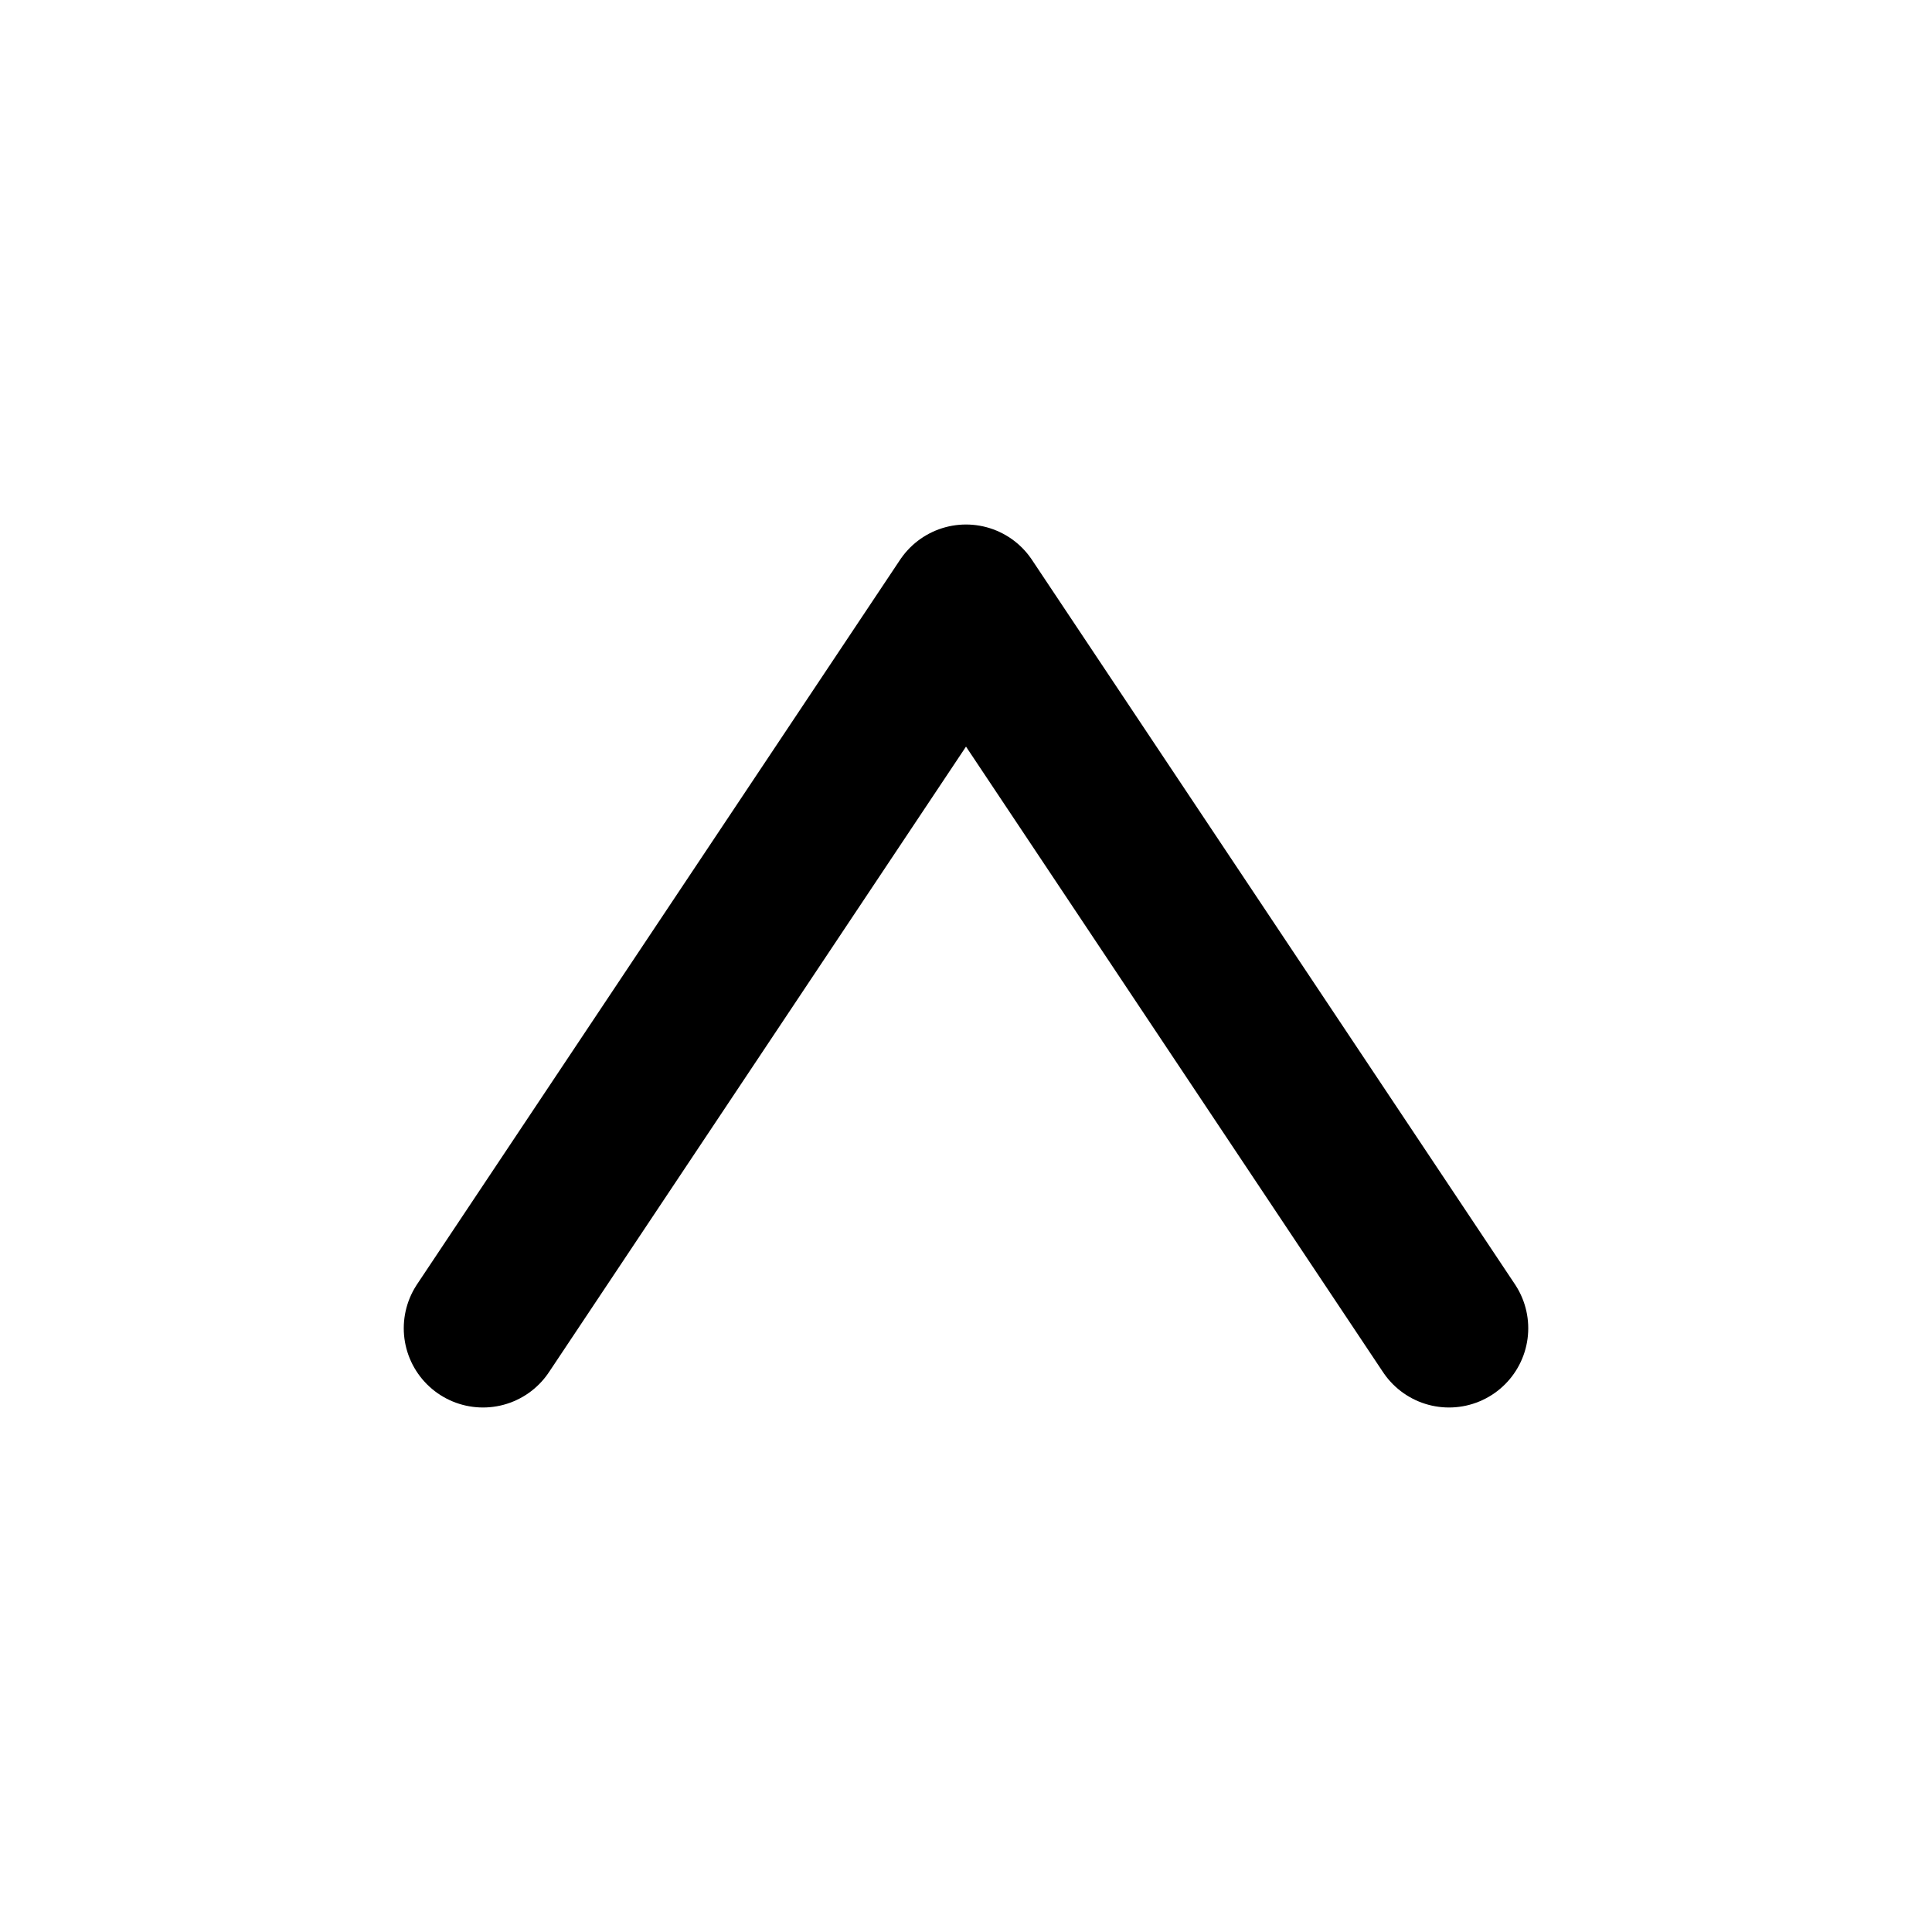
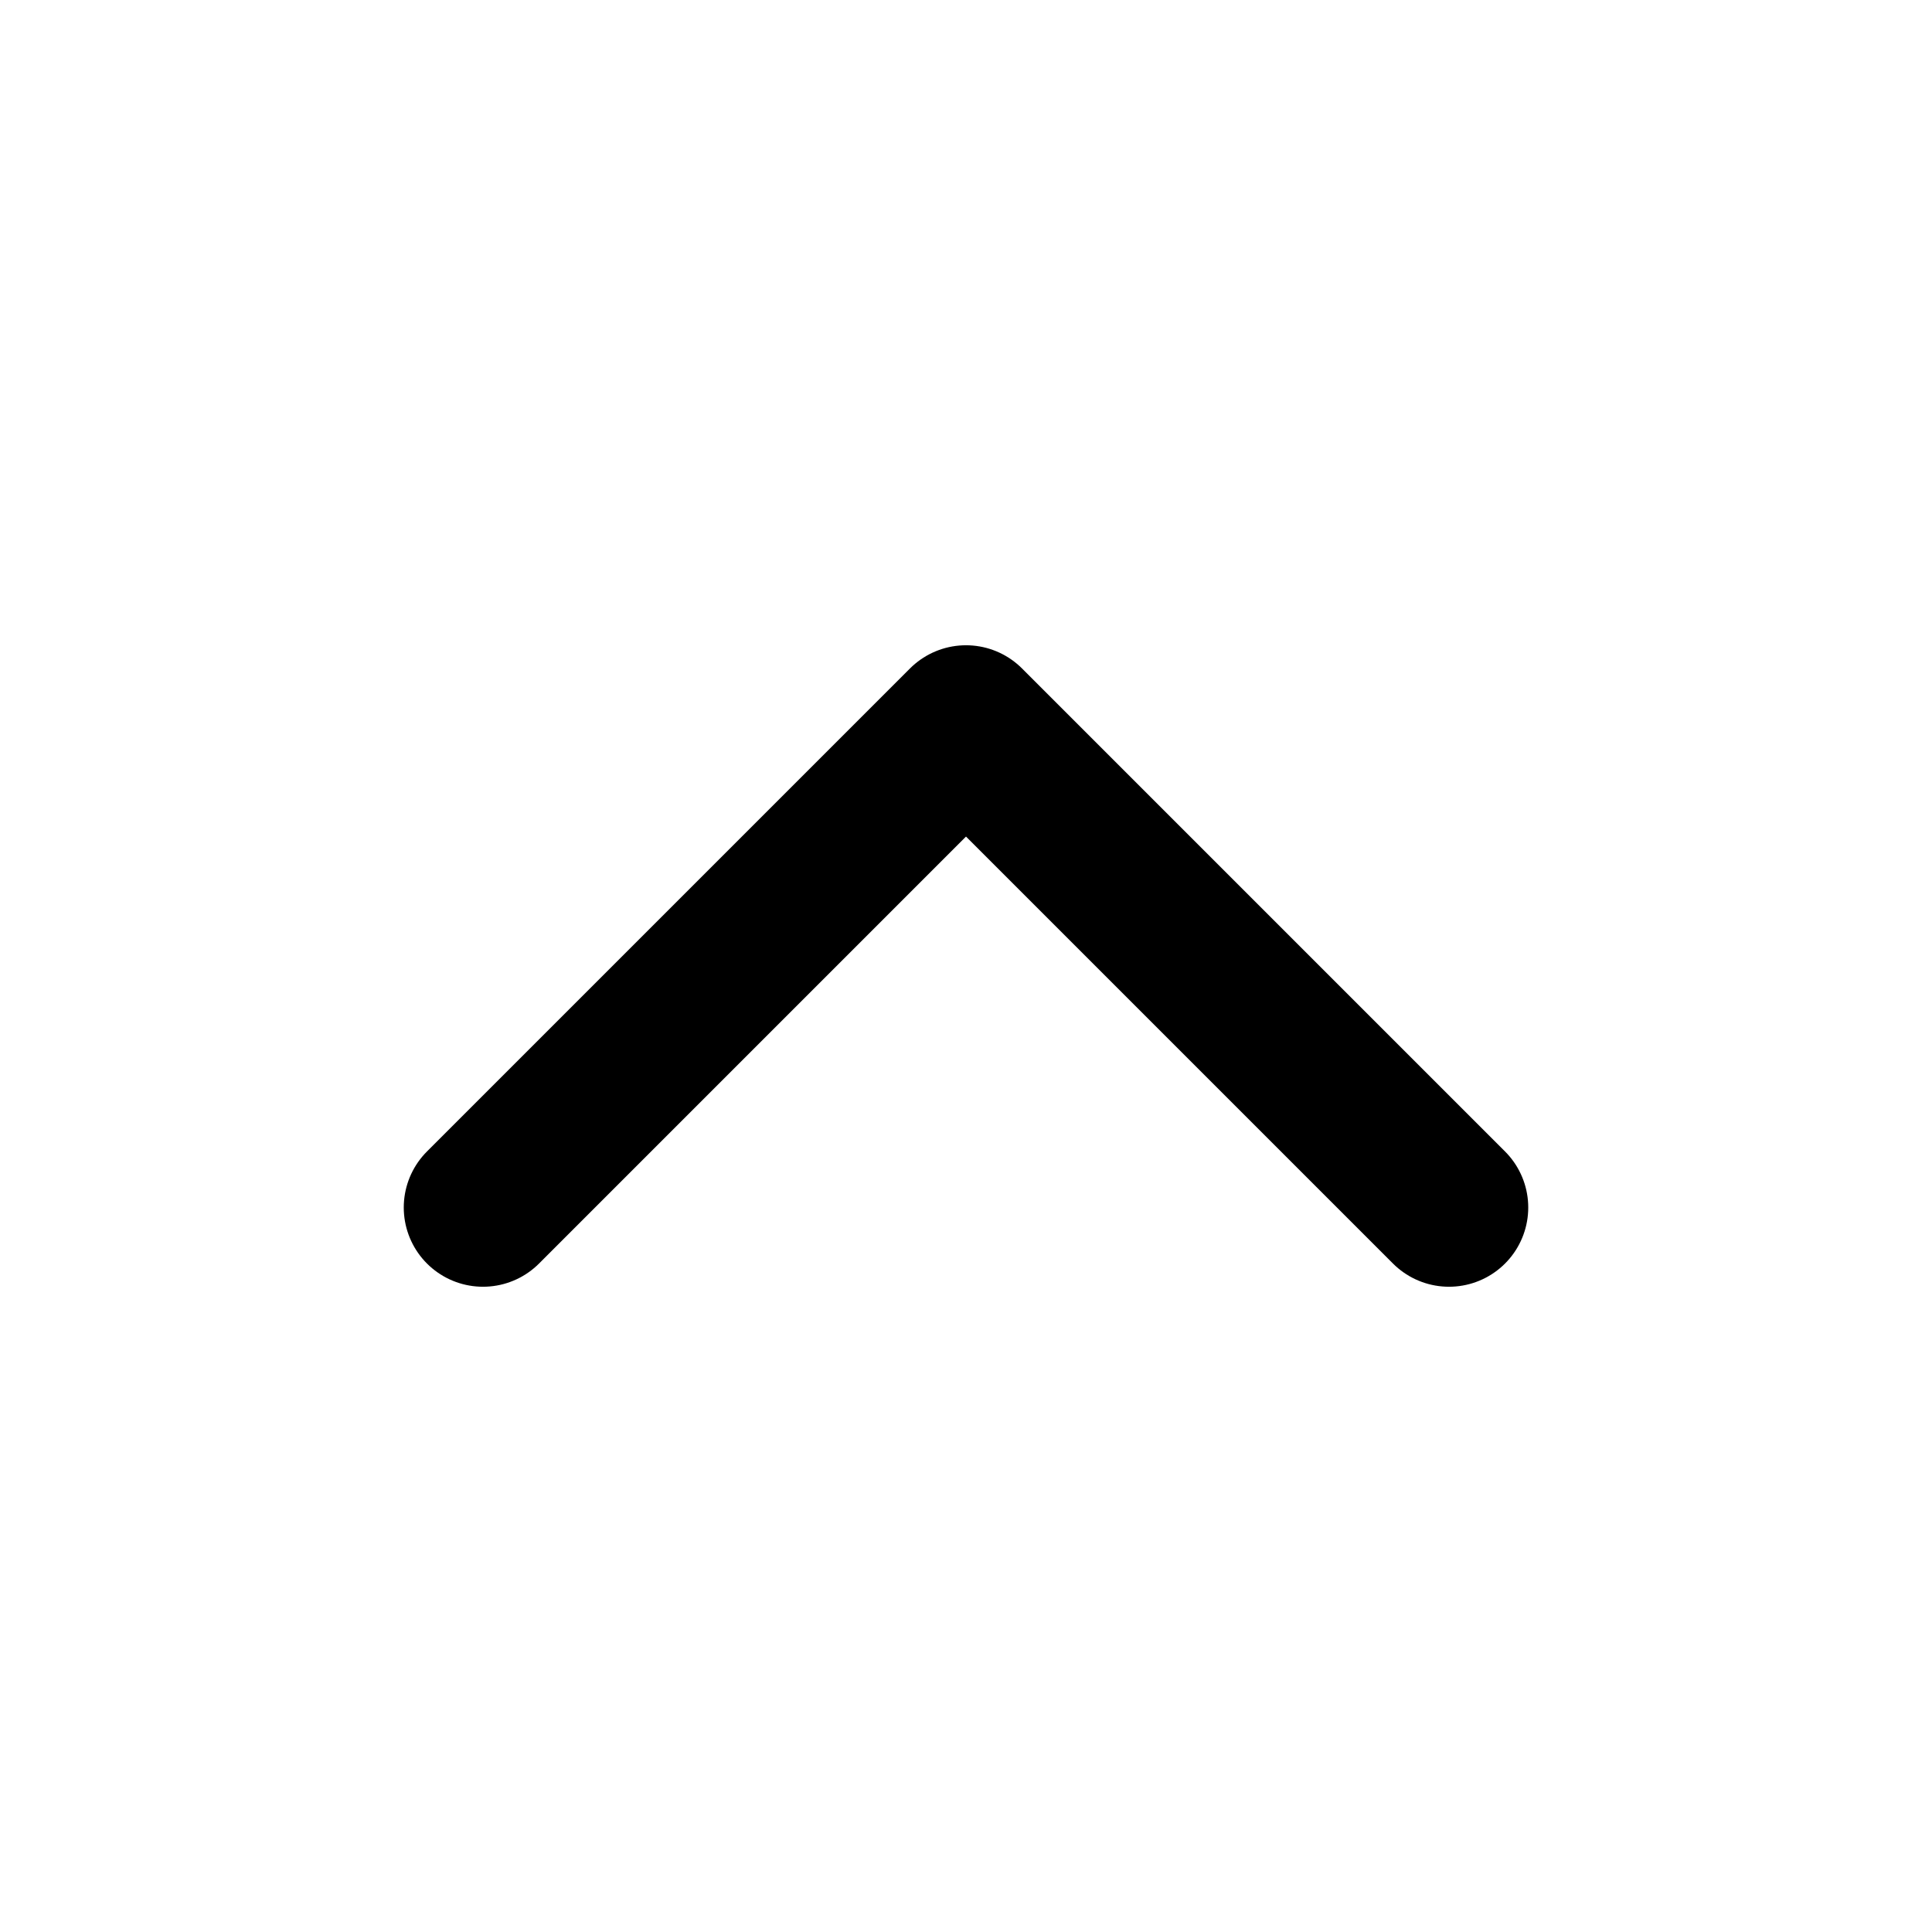
<svg xmlns="http://www.w3.org/2000/svg" viewBox="0 0 512 512">
-   <path d="M128 352 L256 160 L384 352" fill="none" stroke="currentColor" stroke-width="42" stroke-linecap="round" stroke-linejoin="round" />
+   <path d="M128 320 L256 192 L384 320" fill="none" stroke="currentColor" stroke-width="42" stroke-linecap="round" stroke-linejoin="round" />
</svg>
